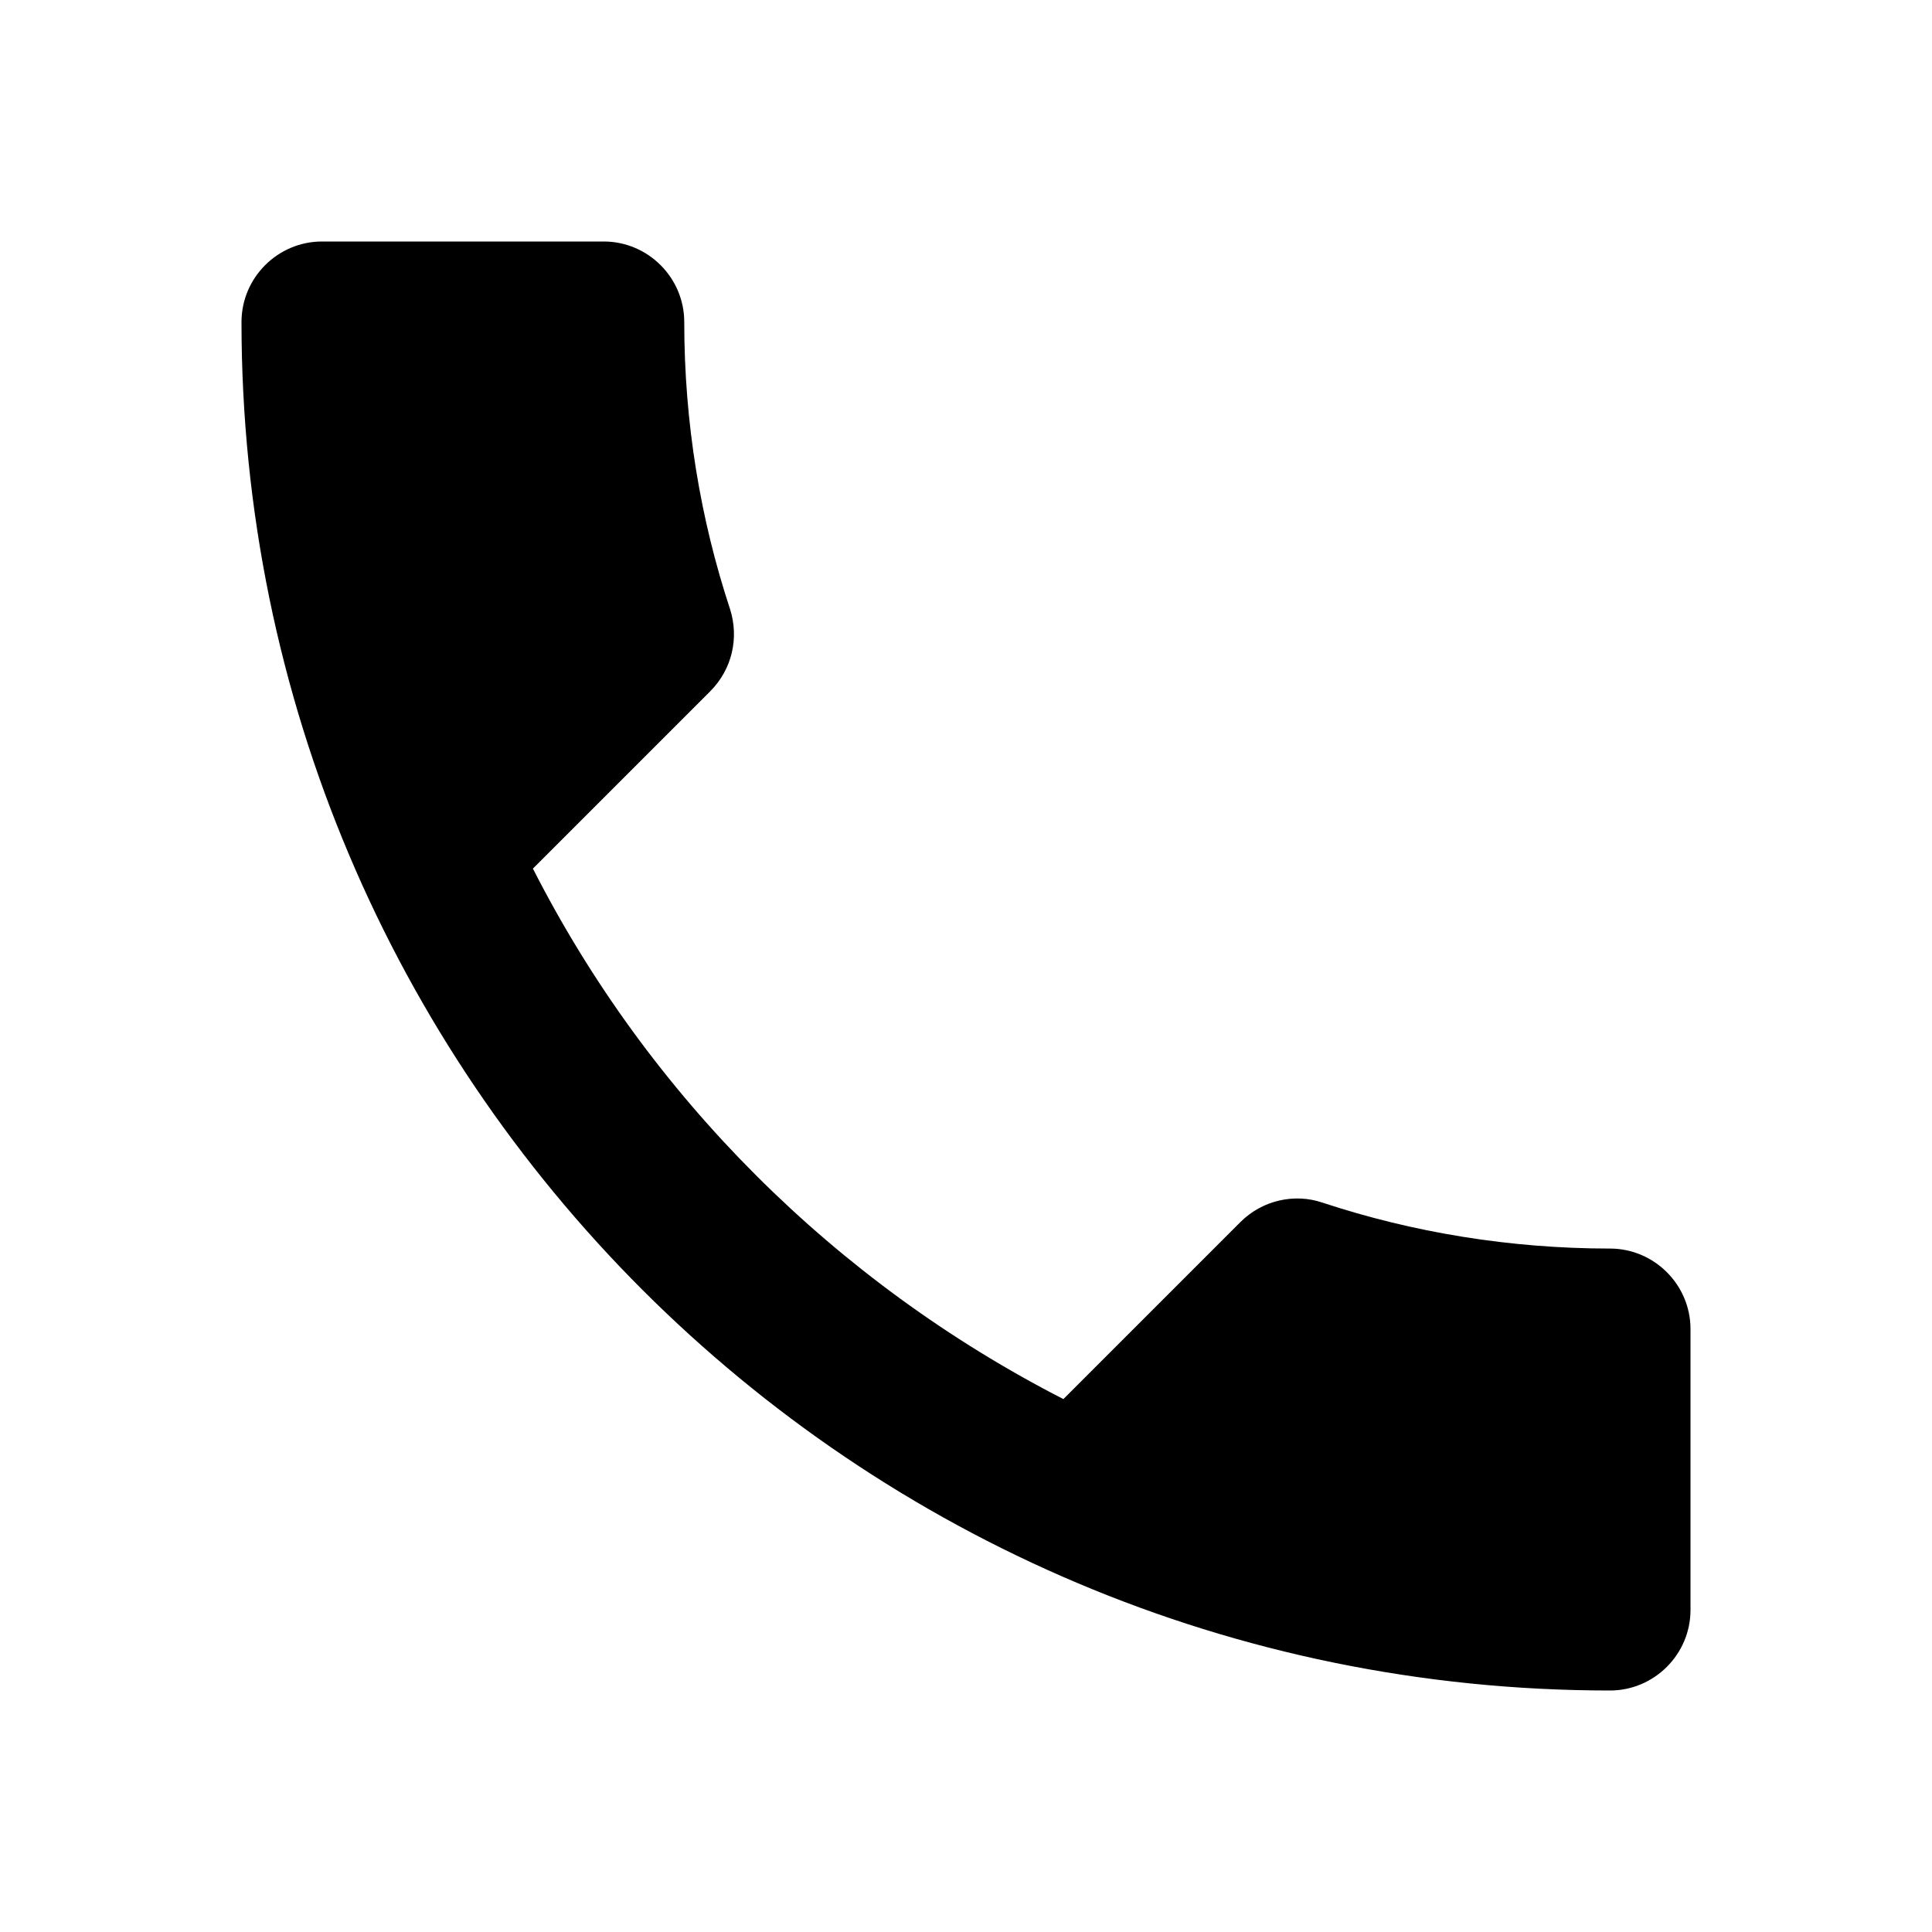
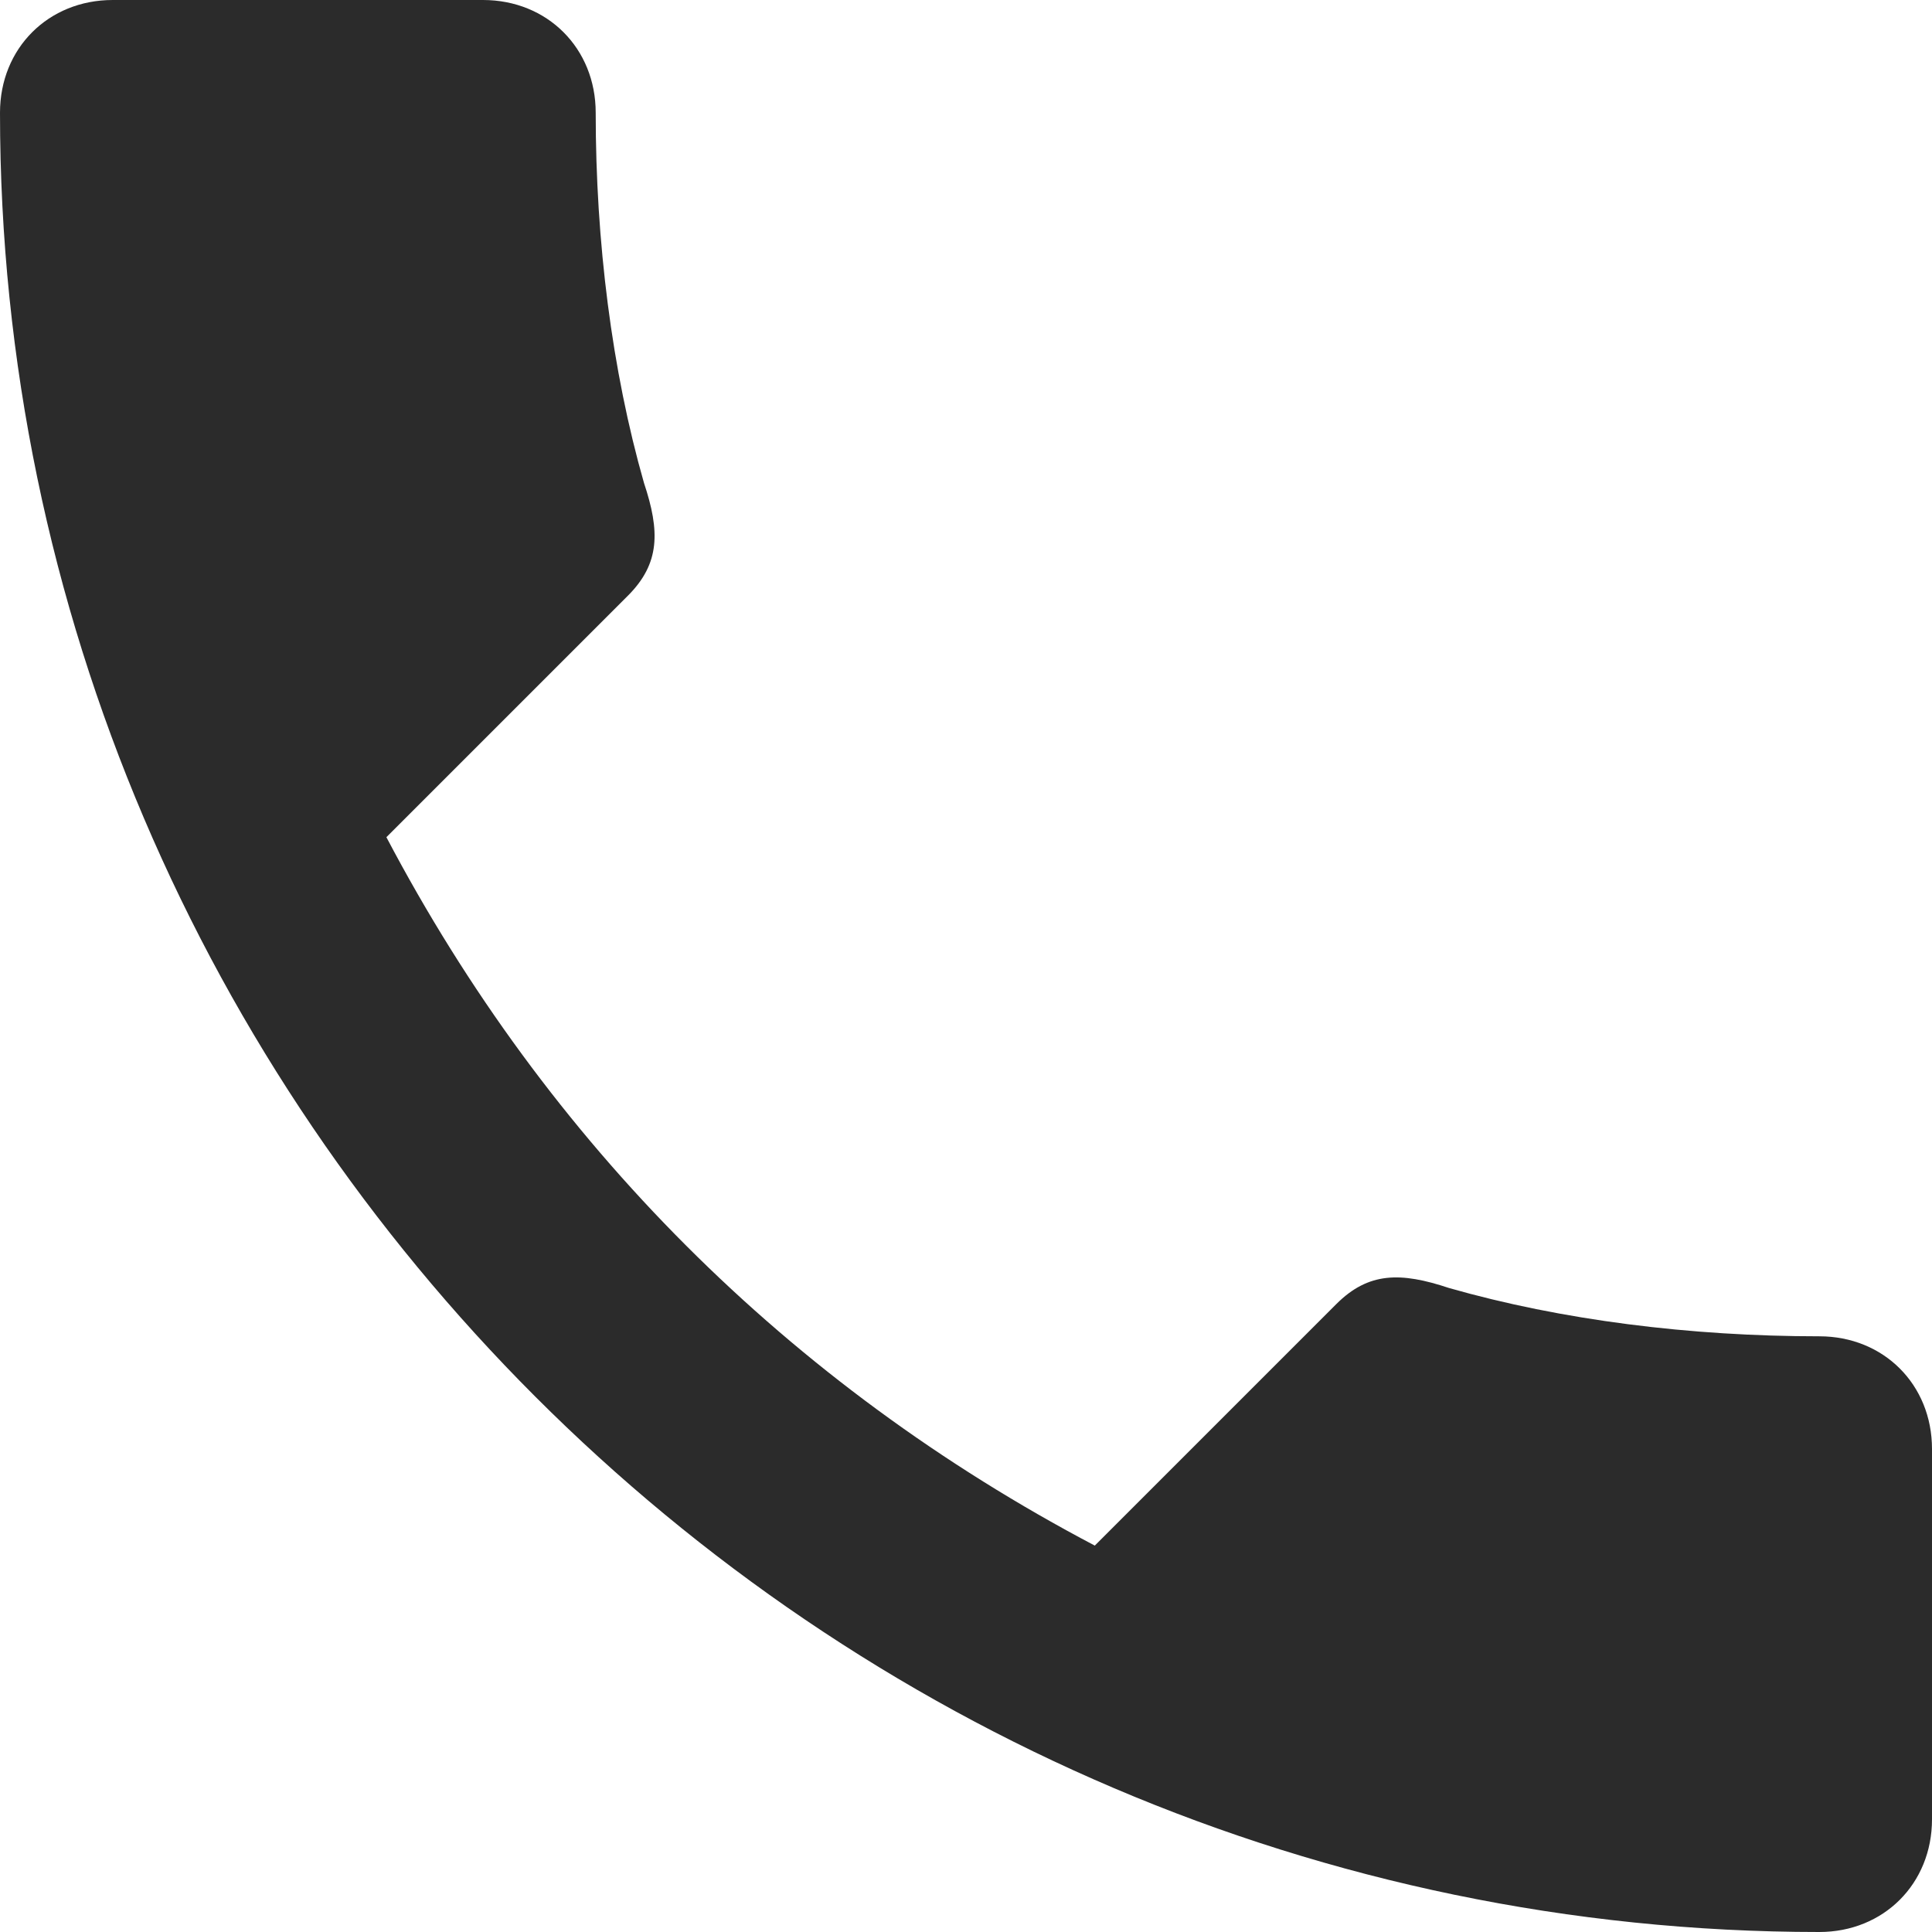
- <svg xmlns="http://www.w3.org/2000/svg" width="24" height="24" viewBox="0 0 24 24">
-   <path d="M0 0h24v24H0z" fill="none" />
-   <path d="M6.62 10.79c1.44 2.83 3.76 5.14 6.59 6.59l2.2-2.2c.27-.27.67-.36 1.02-.24 1.12.37 2.33.57 3.57.57.55 0 1 .45 1 1V20c0 .55-.45 1-1 1-9.39 0-17-7.61-17-17 0-.55.45-1 1-1h3.5c.55 0 1 .45 1 1 0 1.25.2 2.45.57 3.57.11.35.03.74-.25 1.02l-2.2 2.2z" />
+ <svg xmlns="http://www.w3.org/2000/svg" width="12" height="12" viewBox="0 0 12 12">
+   <g fill="none">
+     <g transform="translate(-258 -316)translate(256 314)">
+       <polygon points="0 0 16 0 16 16 0 16" />
+       <path d="M4.4 7.2C5.4 9.1 6.9 10.6 8.8 11.6L10.3 10.1C10.5 9.9 10.7 9.9 11 10 11.7 10.2 12.5 10.3 13.3 10.3 13.7 10.3 14 10.6 14 11L14 13.3C14 13.7 13.7 14 13.3 14 7.1 14 2 8.9 2 2.7 2 2.3 2.3 2 2.7 2L5 2C5.4 2 5.7 2.3 5.7 2.7 5.7 3.5 5.8 4.3 6 5 6.1 5.3 6.1 5.5 5.9 5.7L4.4 7.2Z" fill="#2B2B2B" />
+     </g>
+   </g>
</svg>
